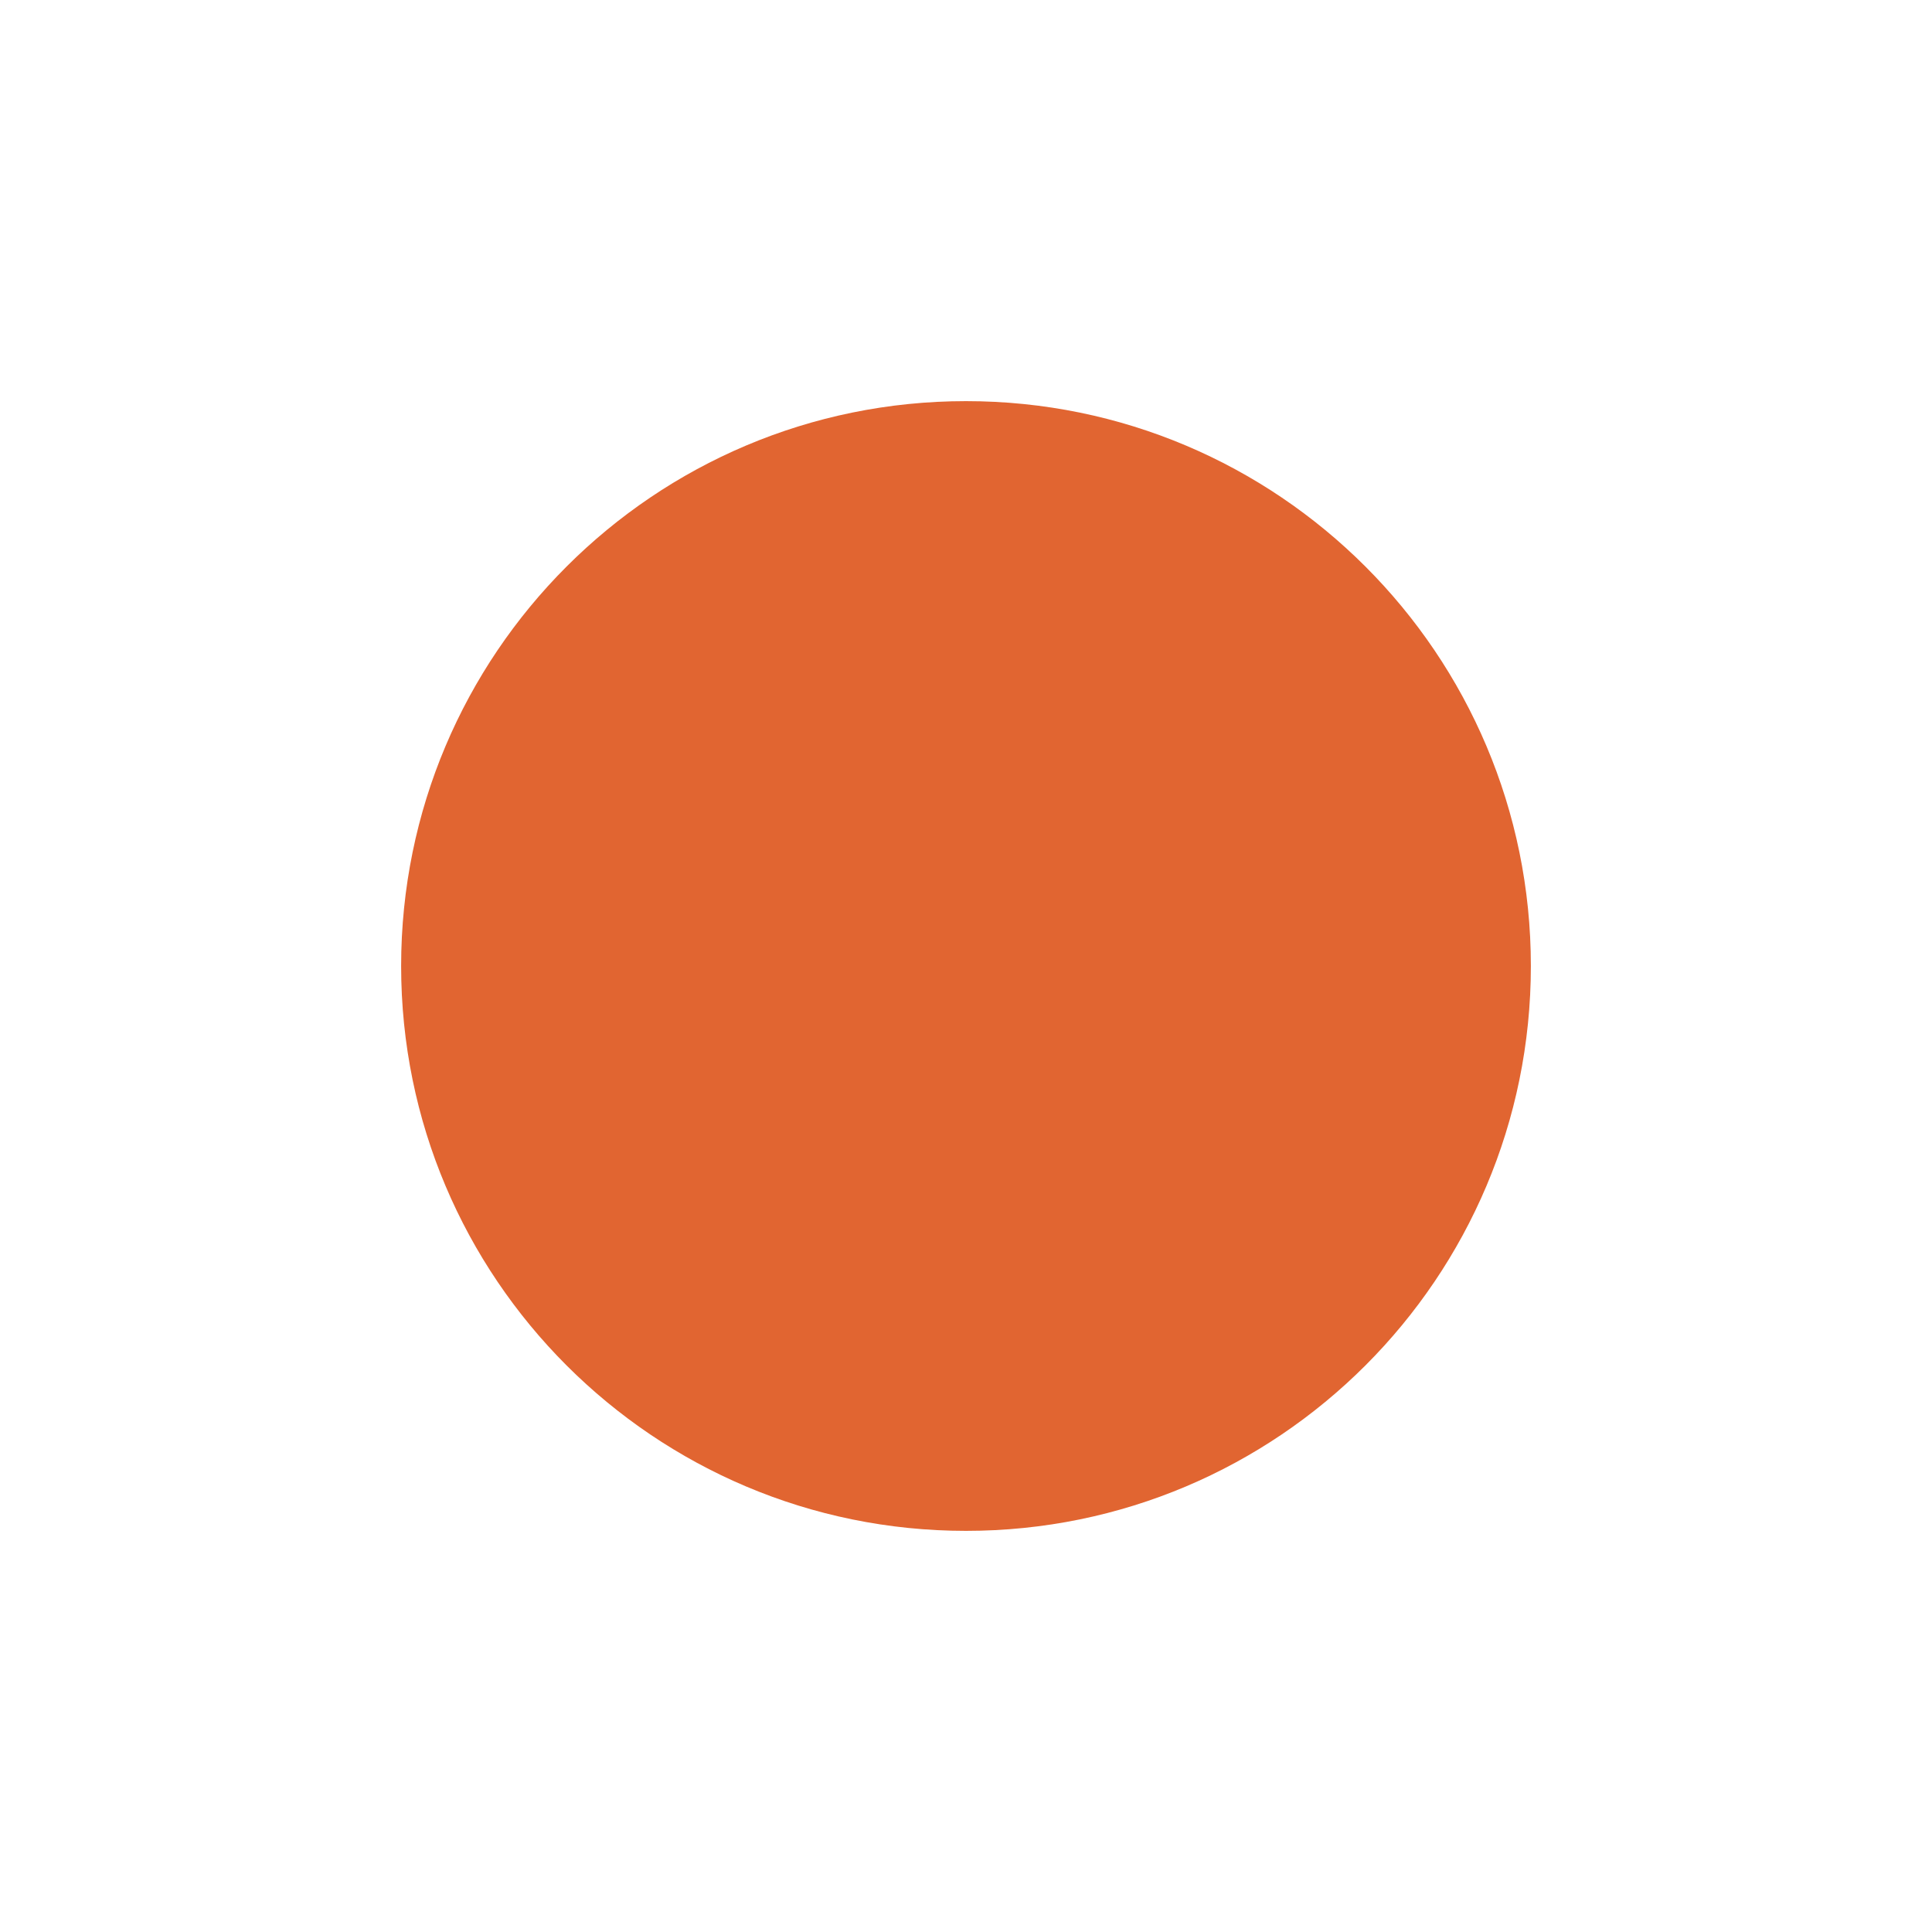
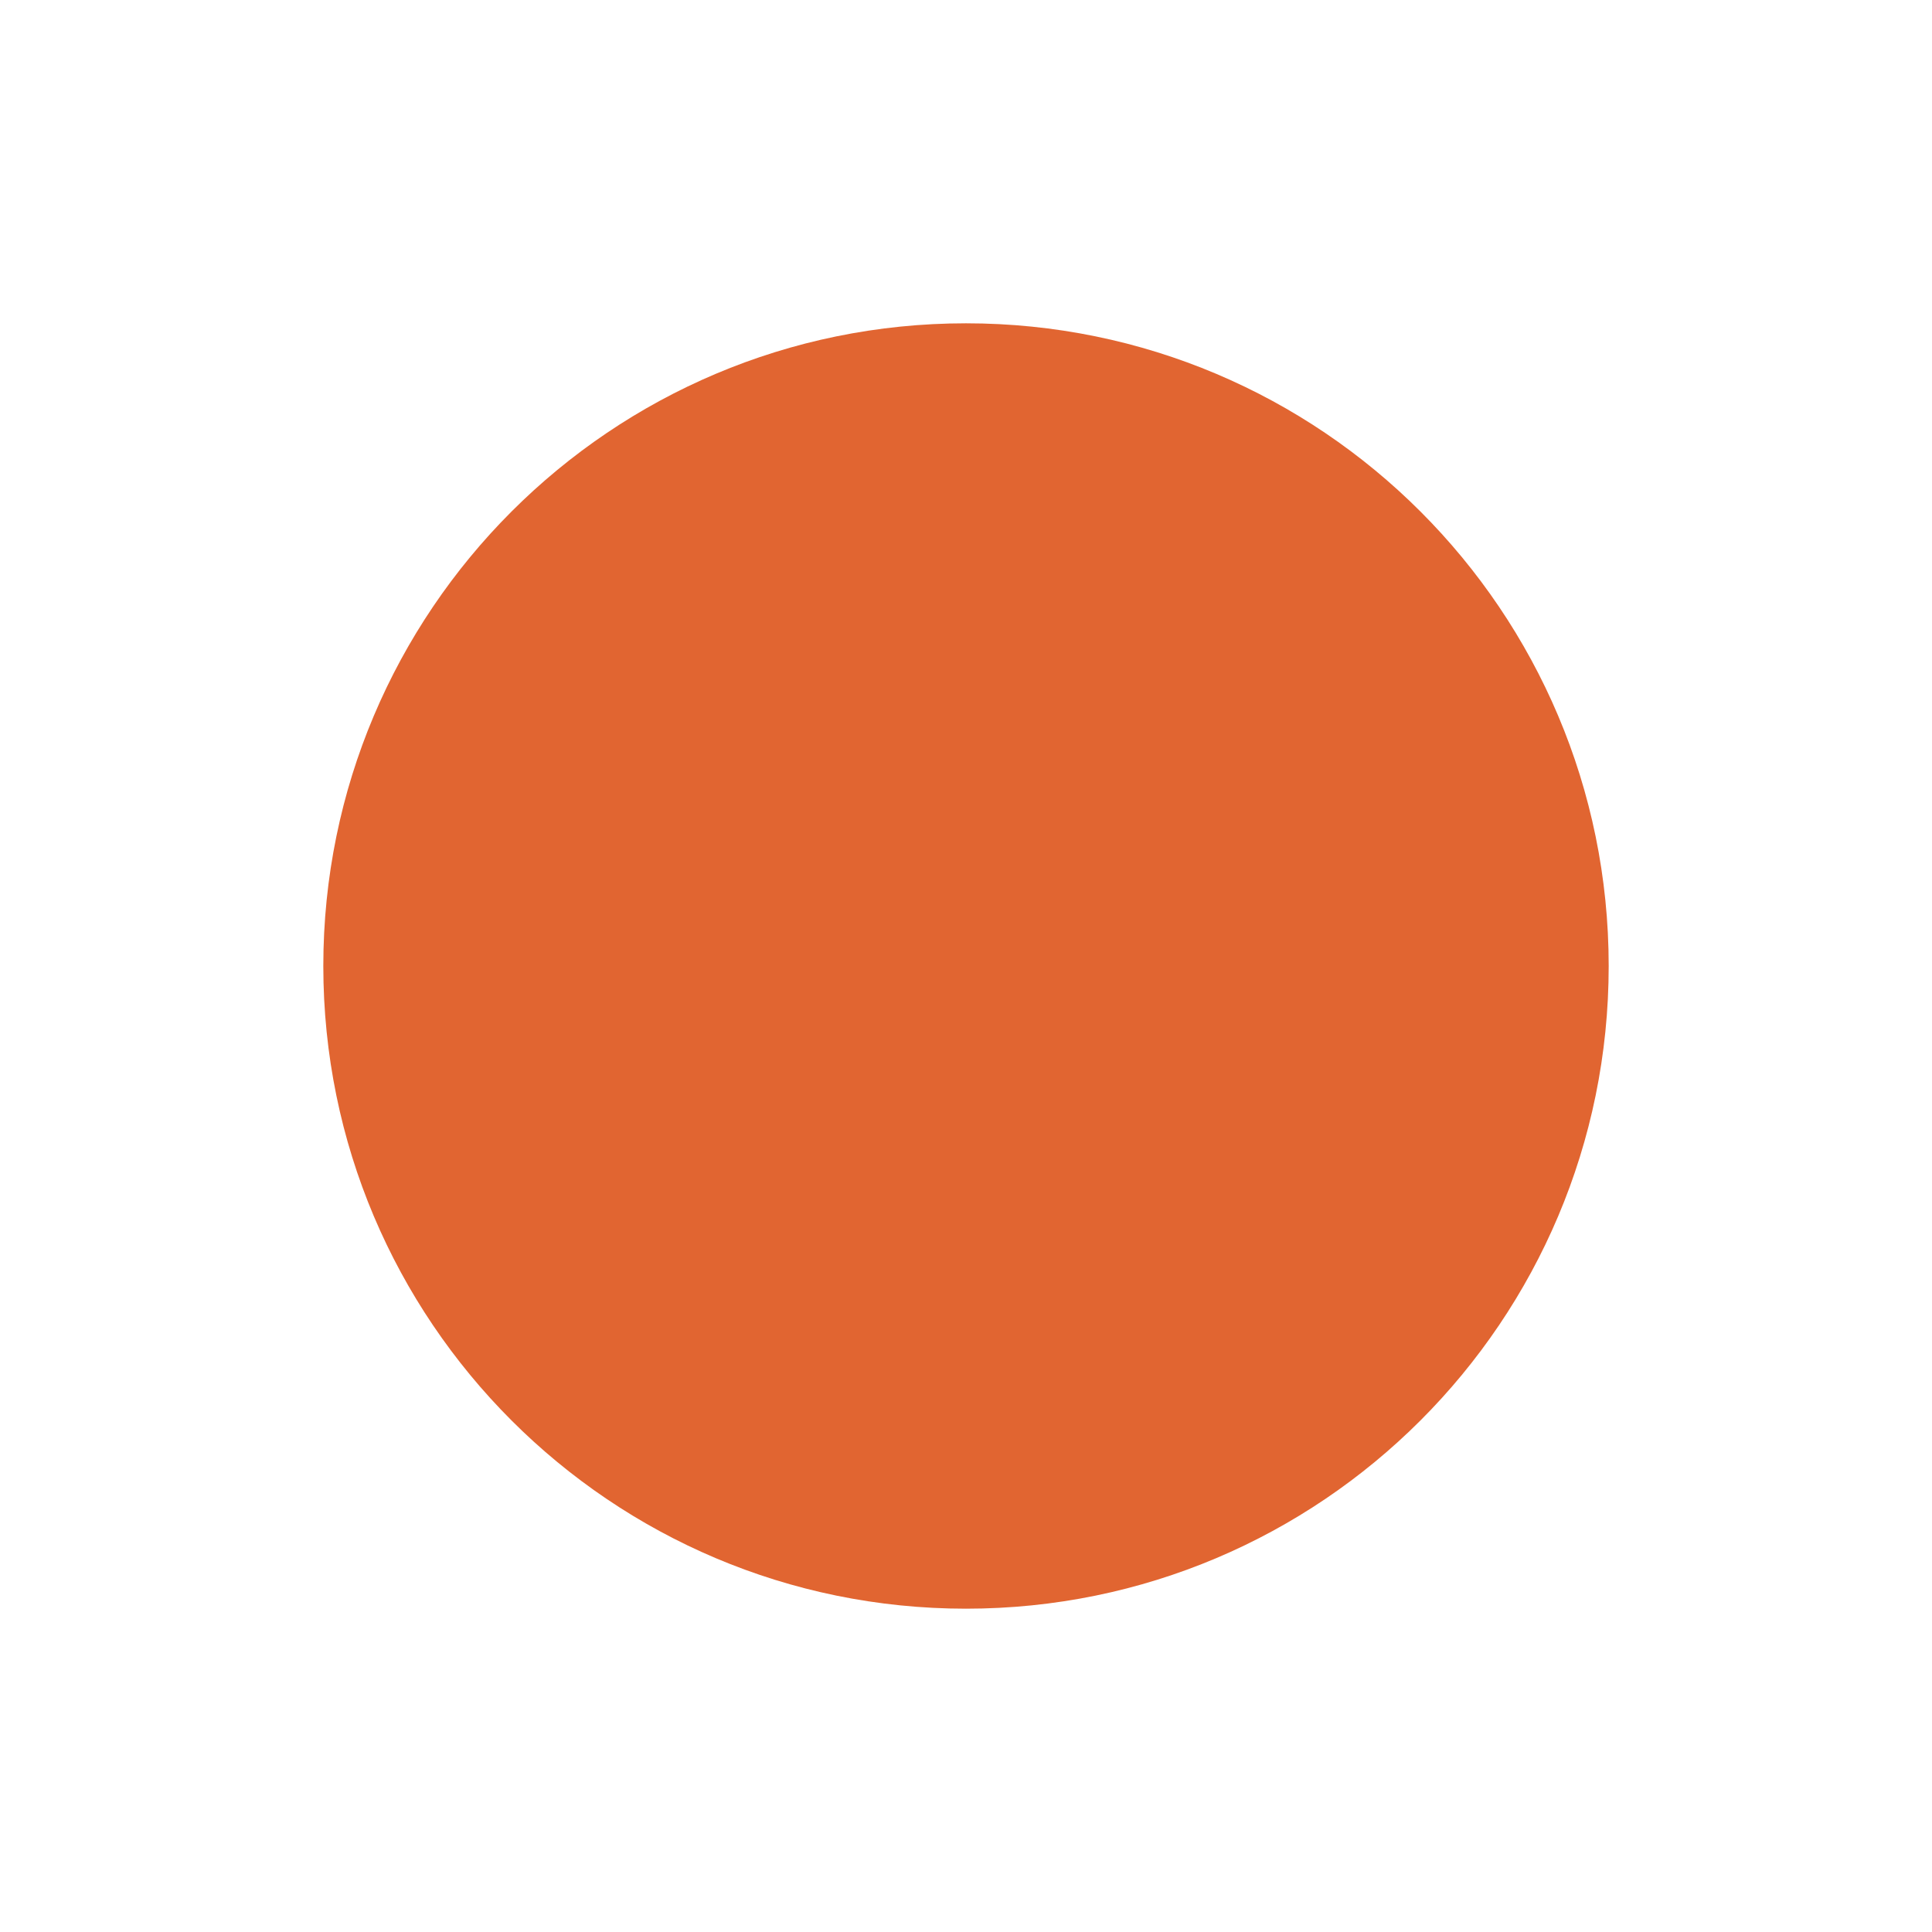
- <svg xmlns="http://www.w3.org/2000/svg" t="1614308215188" class="icon" viewBox="0 0 1024 1024" version="1.1" p-id="3980" data-darkreader-inline-fill="" width="48" height="48">
-   <defs>
-     <style type="text/css" />
-   </defs>
-   <path d="M212.61 512.001c0 165.366 134.024 299.389 299.39 299.389s299.39-134.023 299.39-299.389c0-165.367-134.024-299.392-299.39-299.392S212.61 346.634 212.61 512.001z" fill="#e16531" p-id="3981" style="--darkreader-inline-fill:#e47242;" data-darkreader-inline-fill="" />
+ <svg xmlns="http://www.w3.org/2000/svg" t="1735736345626" class="icon" viewBox="0 0 1024 1024" version="1.1" p-id="5020" width="16" height="16">
+   <path d="M171.361 512.001c0 188.15 152.49 340.638 340.639 340.638S852.639 700.15 852.639 512c0-188.151-152.491-340.642-340.639-340.642S171.361 323.85 171.361 512.001z" fill="#E16531" p-id="5021" />
</svg>
